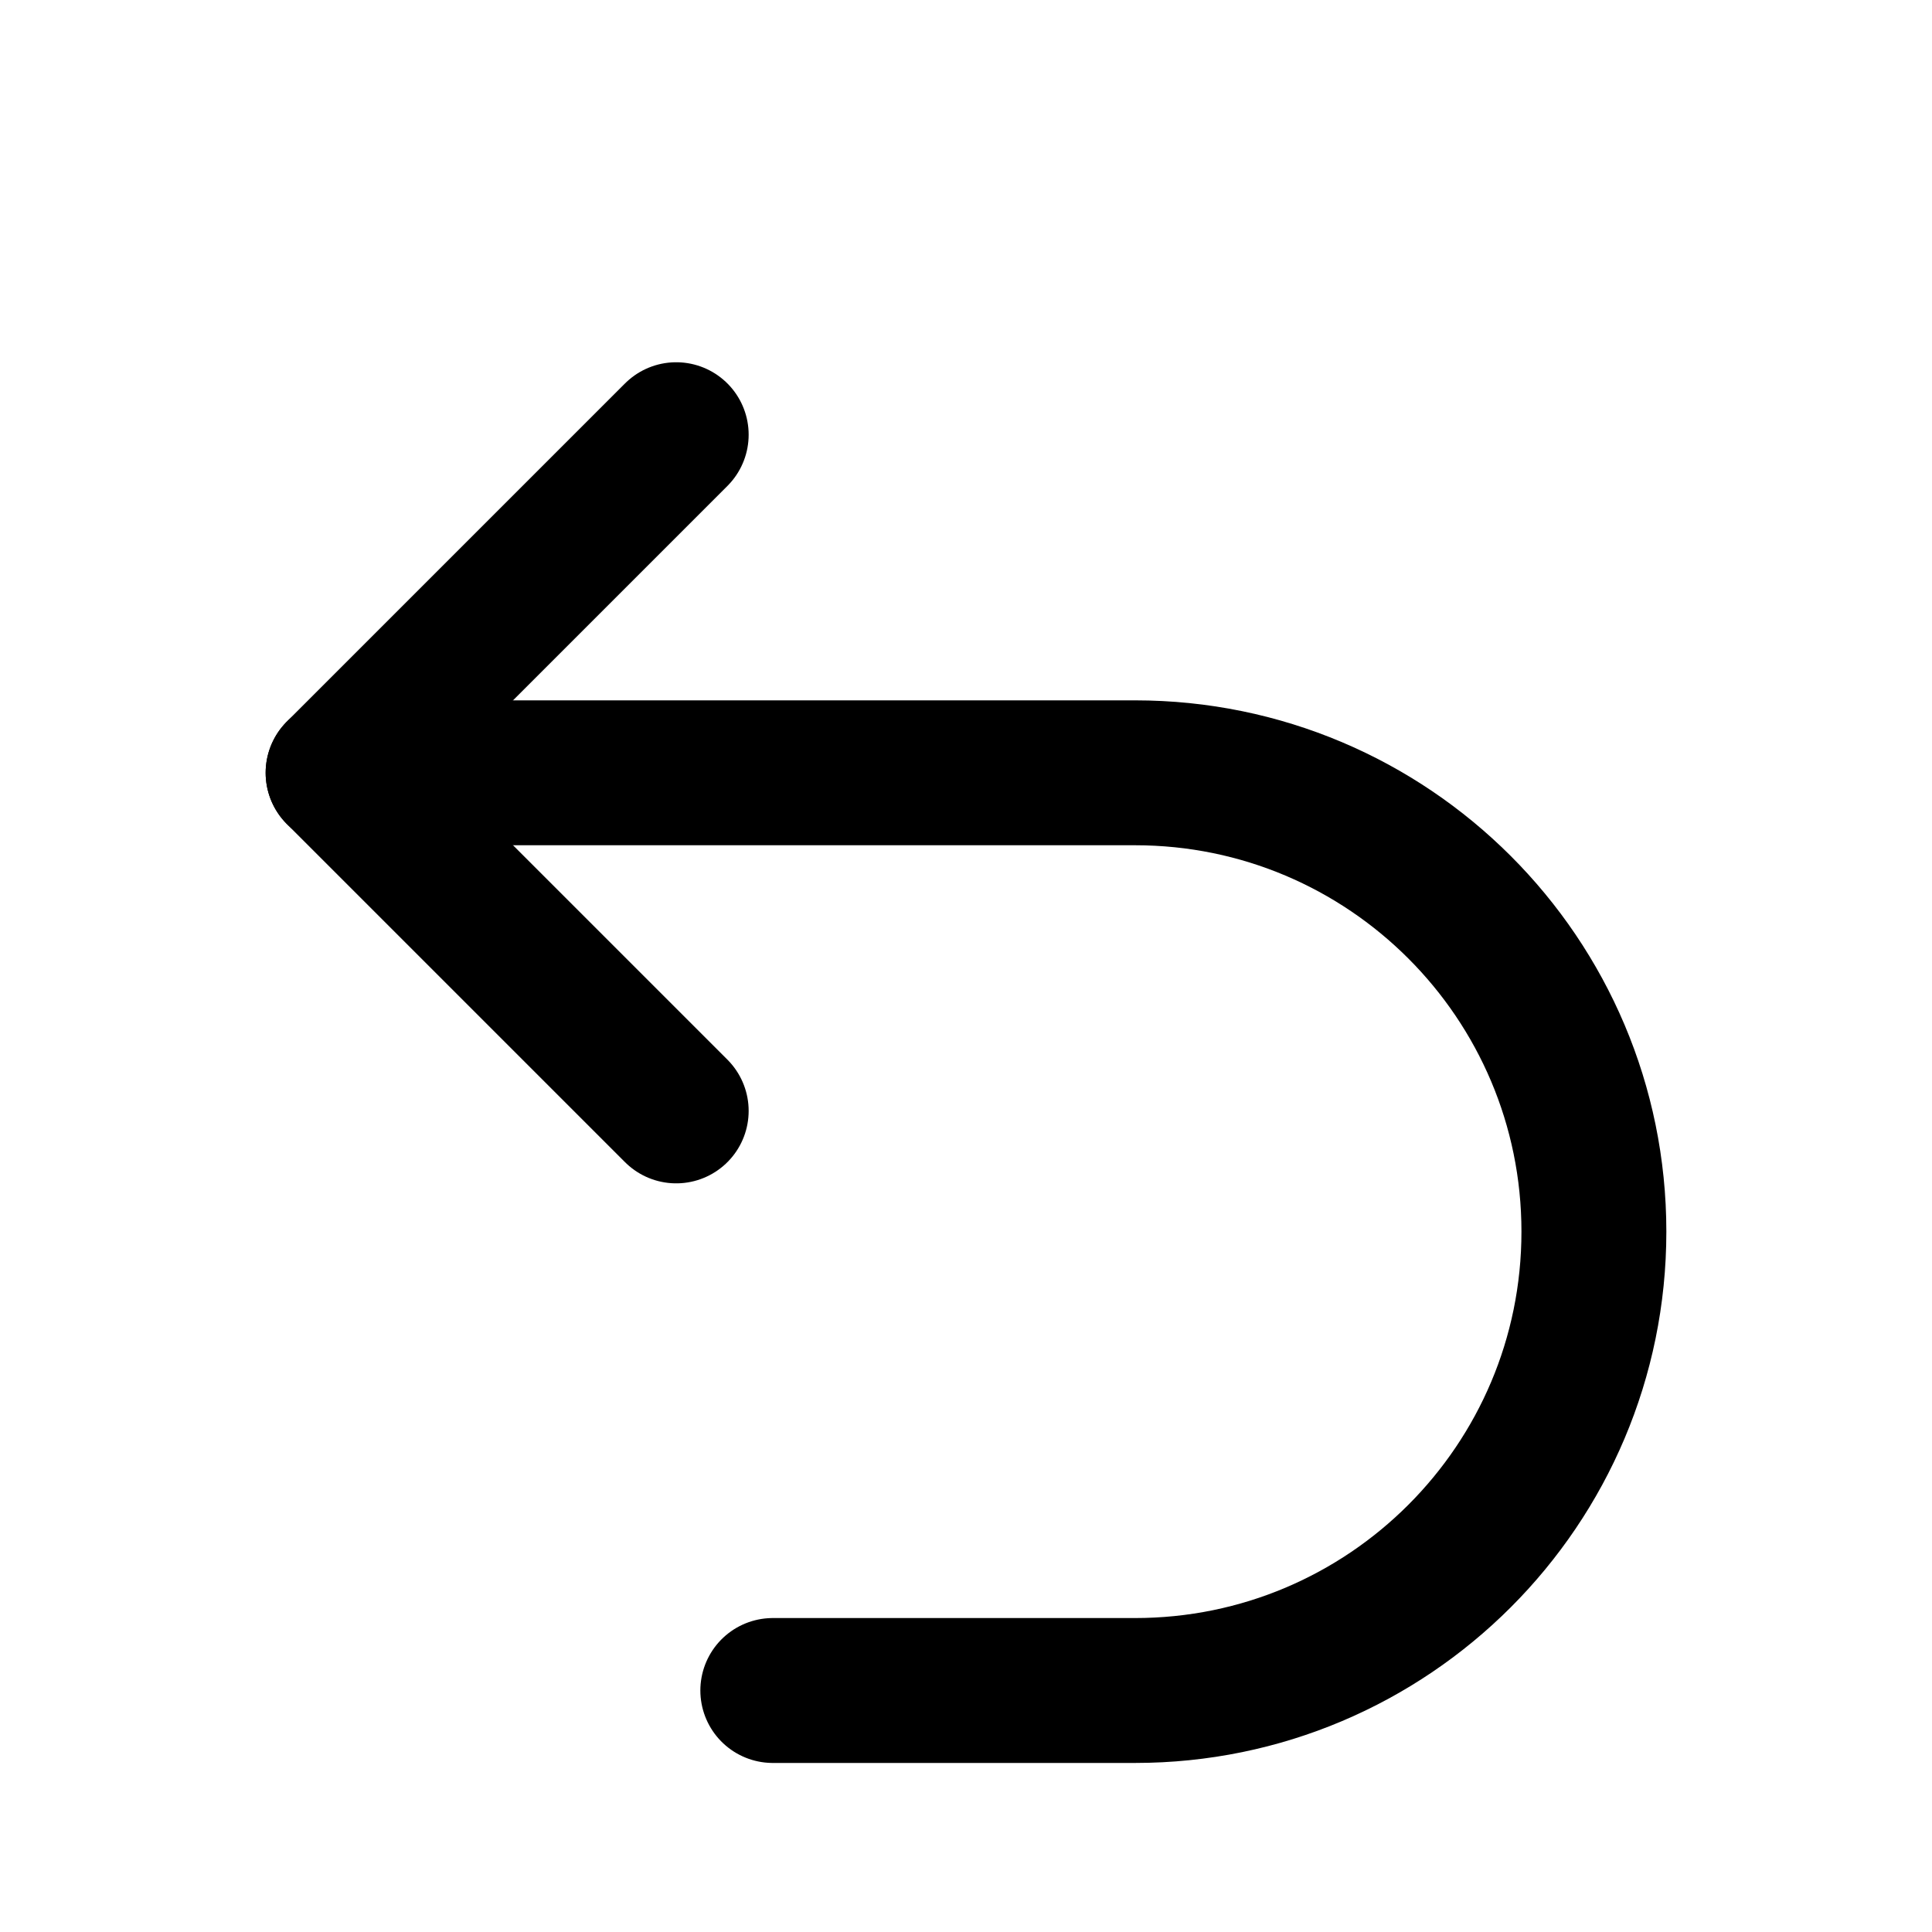
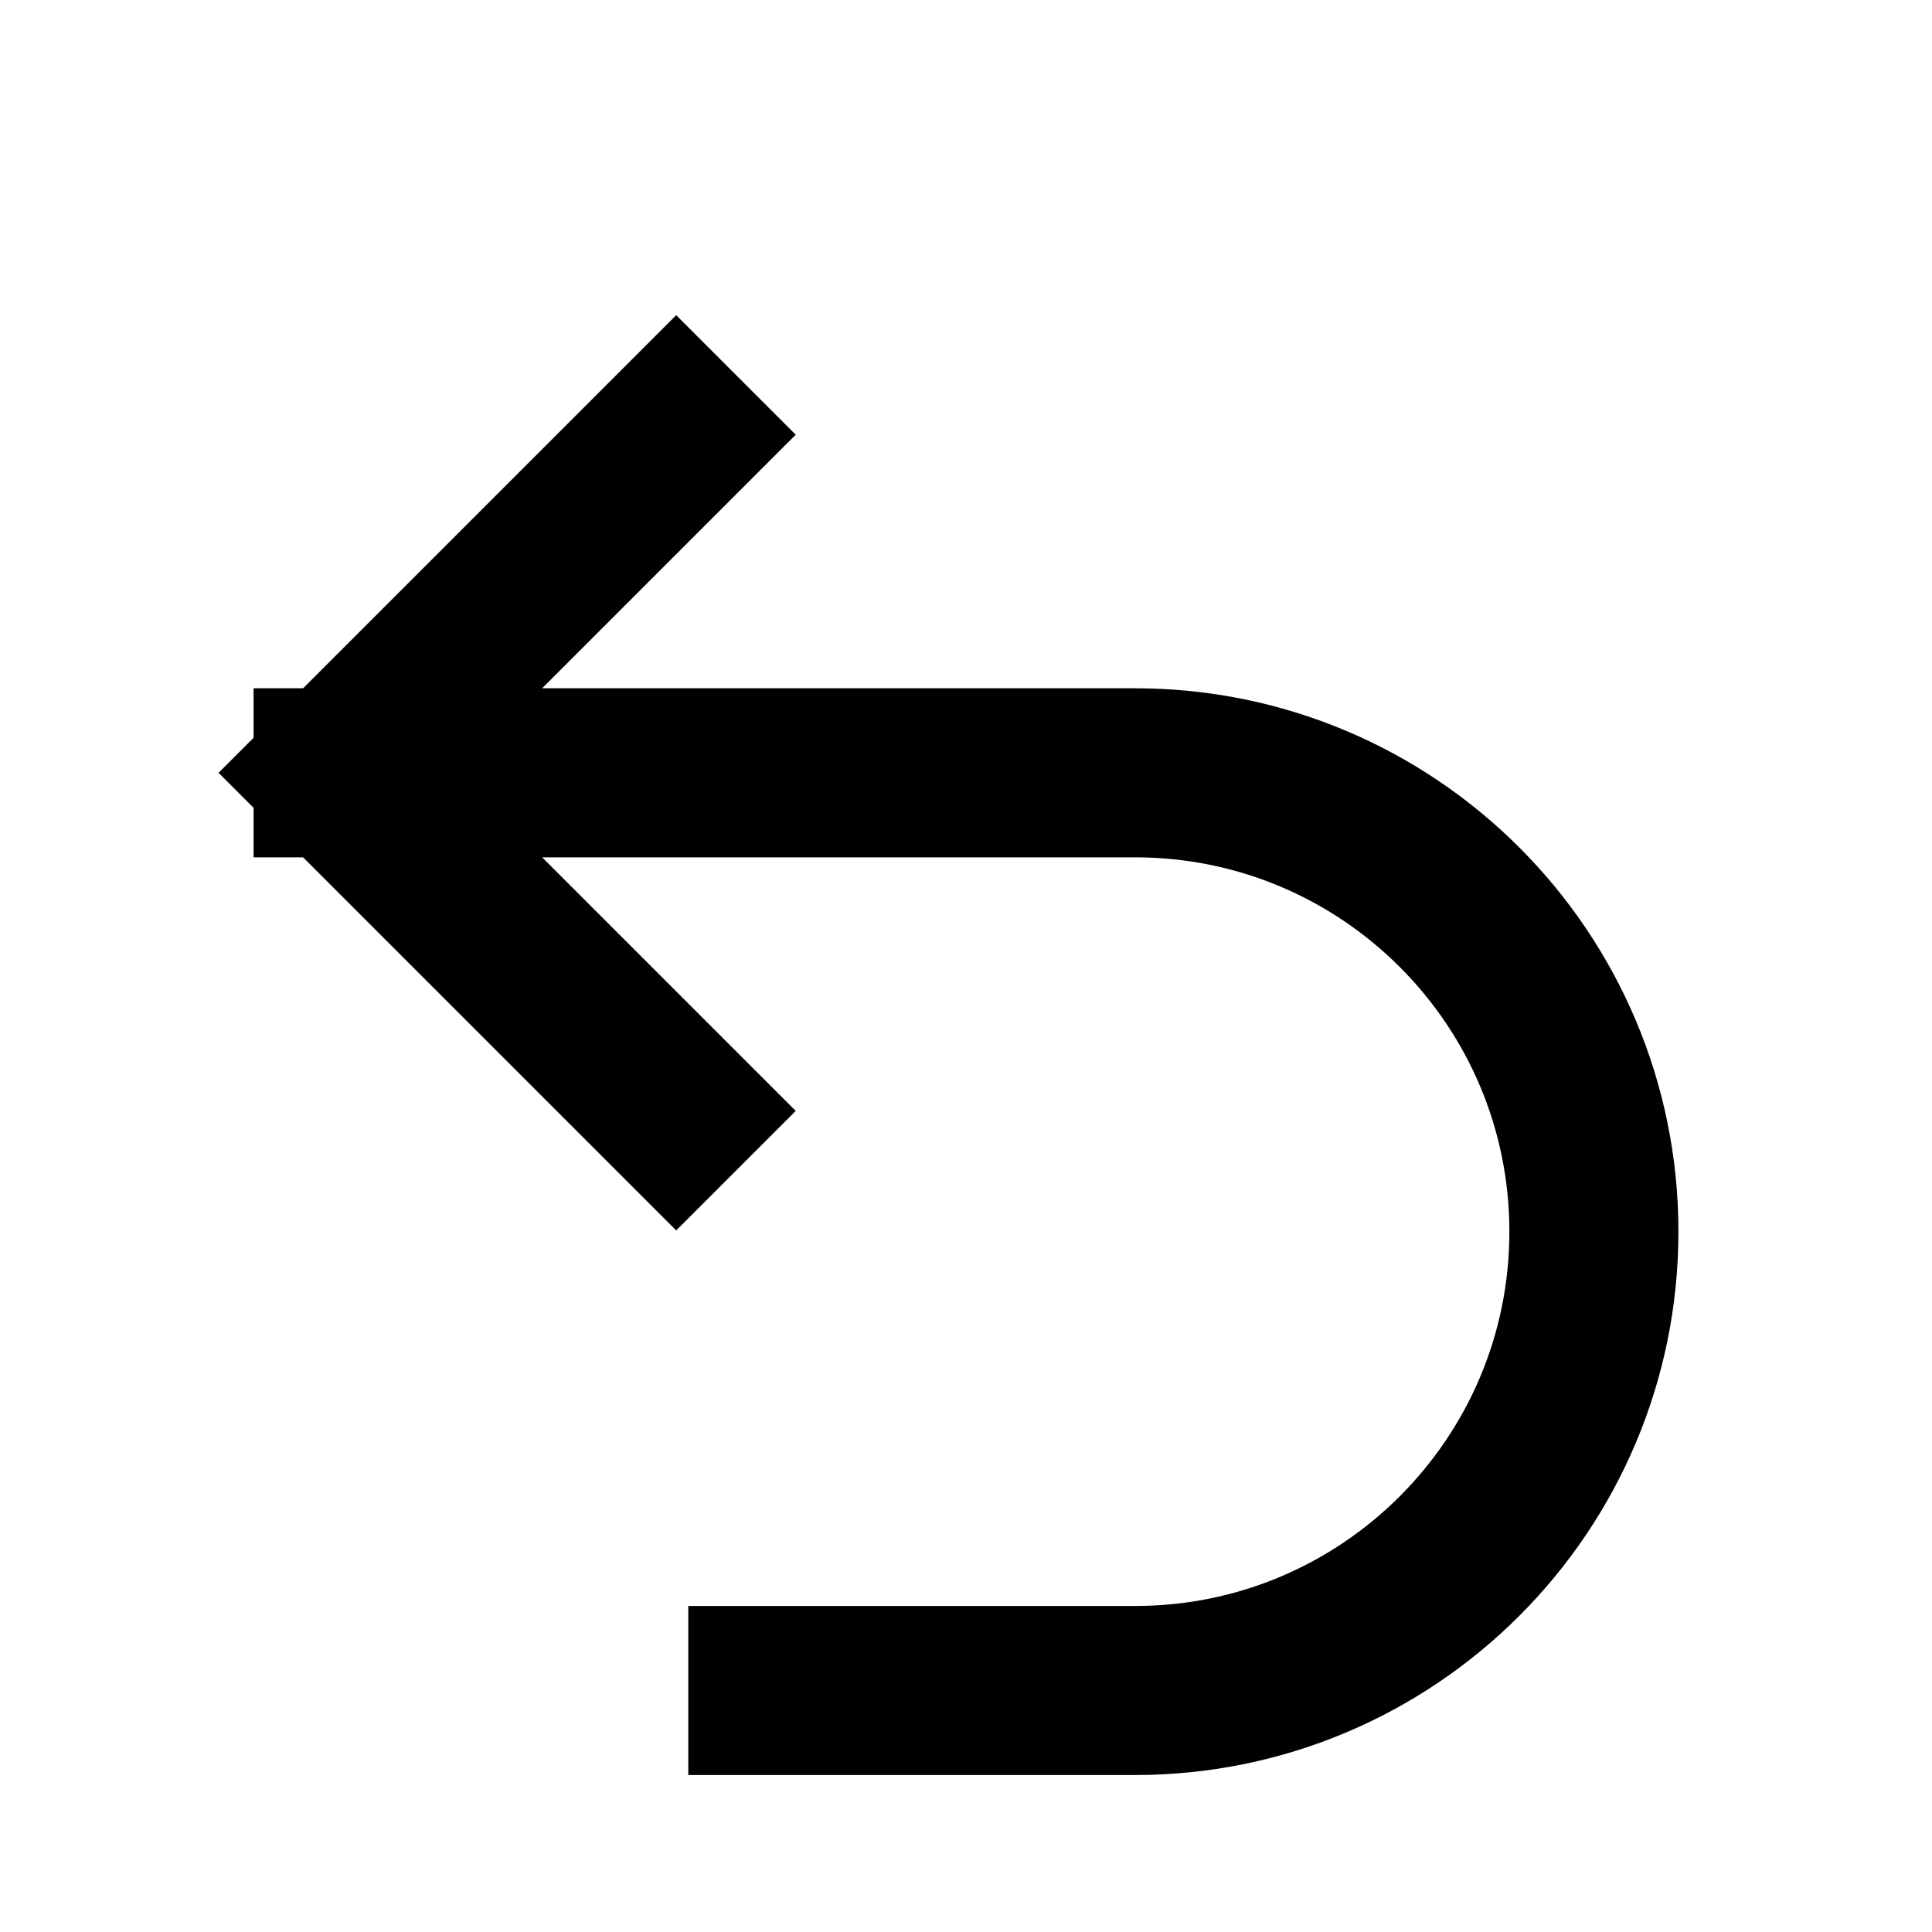
- <svg xmlns="http://www.w3.org/2000/svg" viewBox="0 0 20 20" fill="none" stroke="currentColor" stroke-width="1.5" stroke-linecap="round" stroke-linejoin="round">
+ <svg xmlns="http://www.w3.org/2000/svg" viewBox="0 0 20 20" fill="none" stroke="currentColor" stroke-width="1.75" stroke-linecap="square" stroke-linejoin="miter">
  <path d="M7 4.5L3.5 8 7 11.5" />
  <path d="M3.5 8h8.25a4.75 4.75 0 0 1 0 9.5H8" />
</svg>
